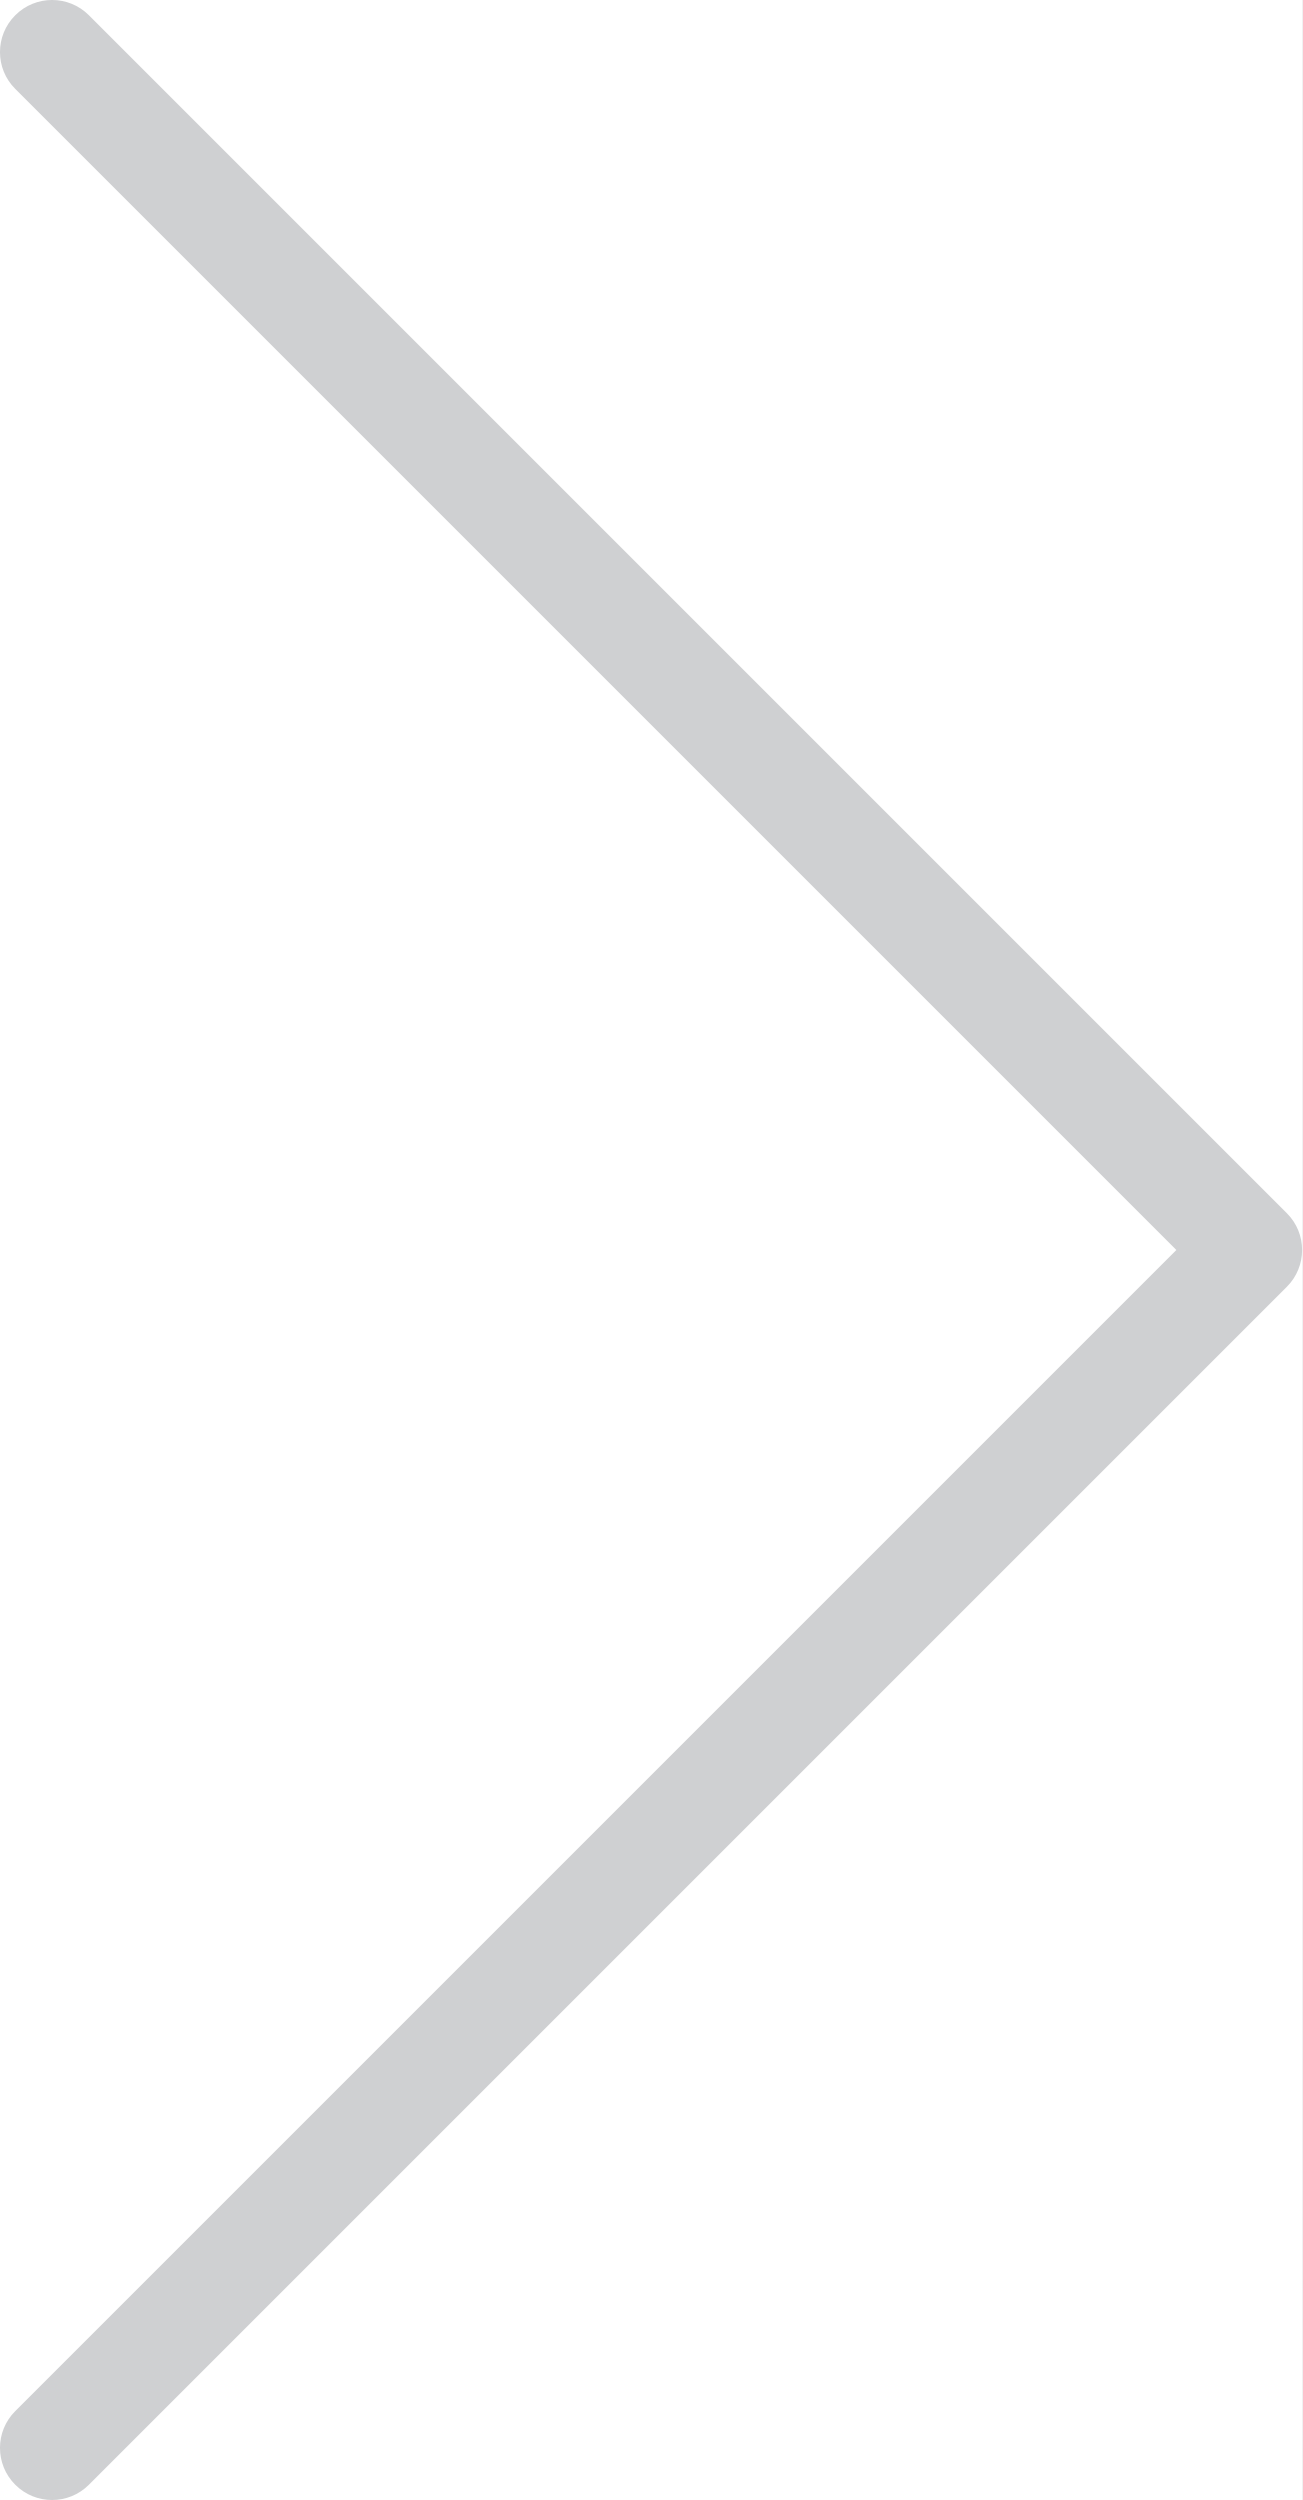
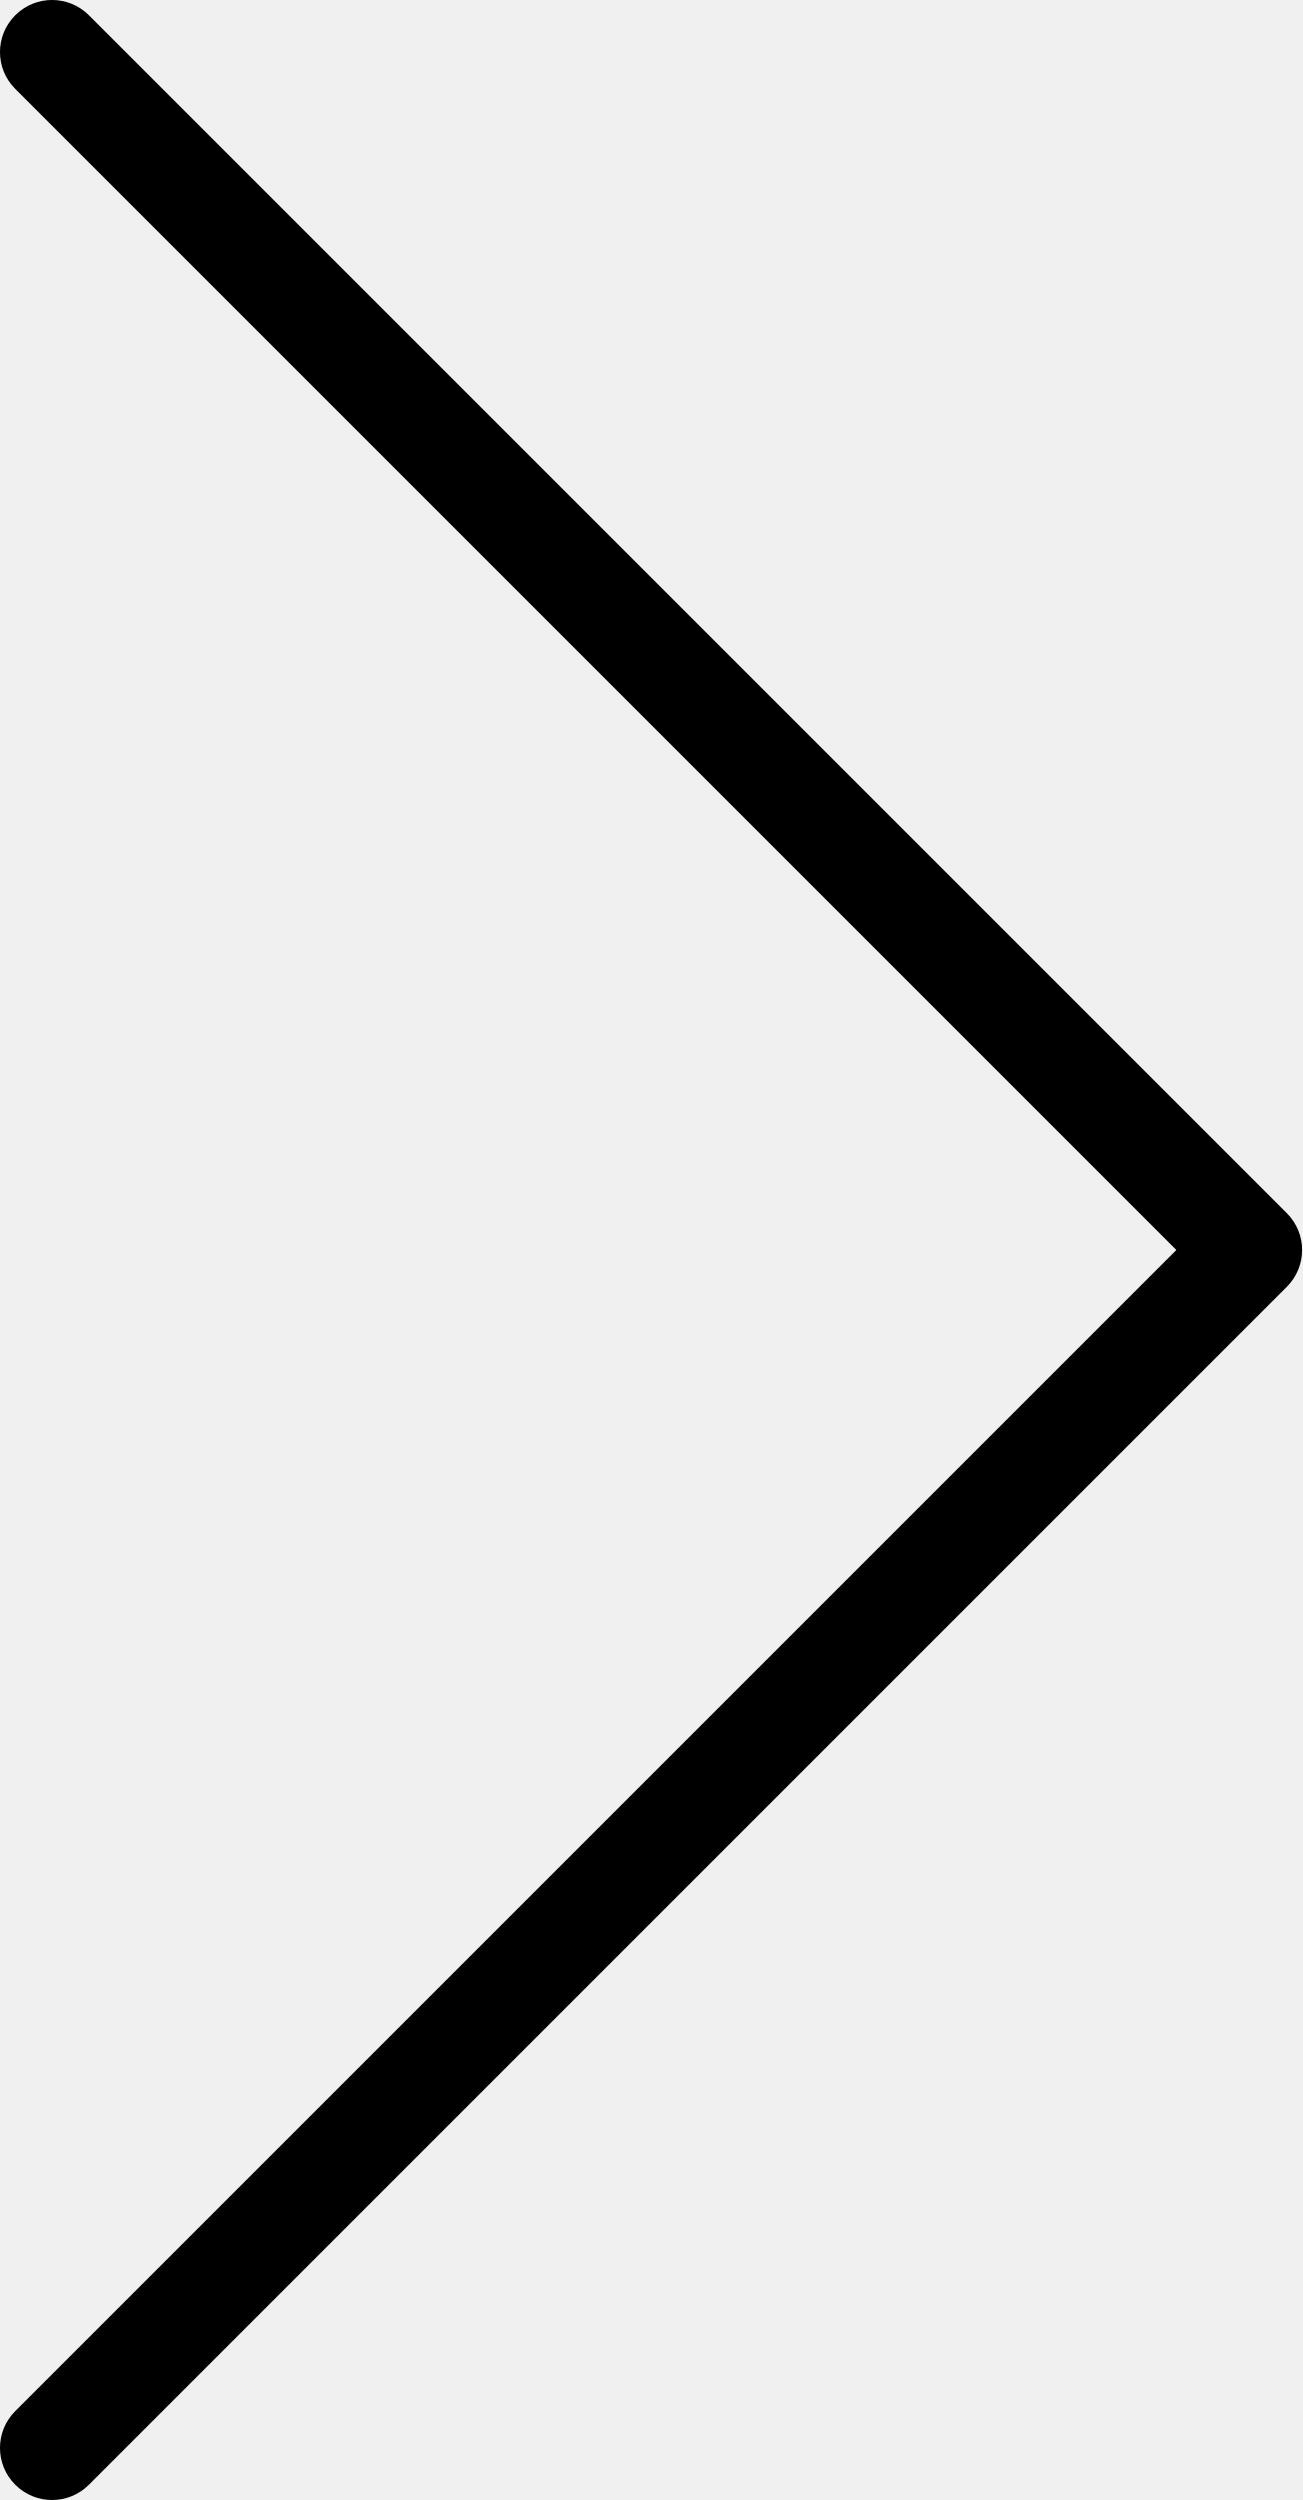
- <svg xmlns="http://www.w3.org/2000/svg" width="25" height="48" viewBox="0 0 25 48" fill="none">
+ <svg xmlns="http://www.w3.org/2000/svg" viewBox="0 0 25 48" fill="currentColor">
  <g clip-path="url(#clip0_3_107)">
-     <rect width="25" height="48" fill="white" />
-     <path fill-rule="evenodd" clip-rule="evenodd" d="M0.293 0.293C0.683 -0.098 1.317 -0.098 1.707 0.293L24.707 23.293C25.098 23.683 25.098 24.317 24.707 24.707L1.707 47.707C1.317 48.098 0.683 48.098 0.293 47.707C-0.098 47.317 -0.098 46.683 0.293 46.293L22.586 24L0.293 1.707C-0.098 1.317 -0.098 0.683 0.293 0.293Z" fill="#CFD0D2" />
+     <rect width="25" height="48" fill="none" />
+     <path fill-rule="evenodd" clip-rule="evenodd" d="M0.293 0.293C0.683 -0.098 1.317 -0.098 1.707 0.293L24.707 23.293C25.098 23.683 25.098 24.317 24.707 24.707L1.707 47.707C1.317 48.098 0.683 48.098 0.293 47.707C-0.098 47.317 -0.098 46.683 0.293 46.293L22.586 24L0.293 1.707C-0.098 1.317 -0.098 0.683 0.293 0.293Z" fill="inherit" />
  </g>
  <defs>
    <clipPath id="clip0_3_107">
-       <rect width="25" height="48" fill="white" />
+       <rect width="25" height="48" fill="none" />
    </clipPath>
  </defs>
</svg>
